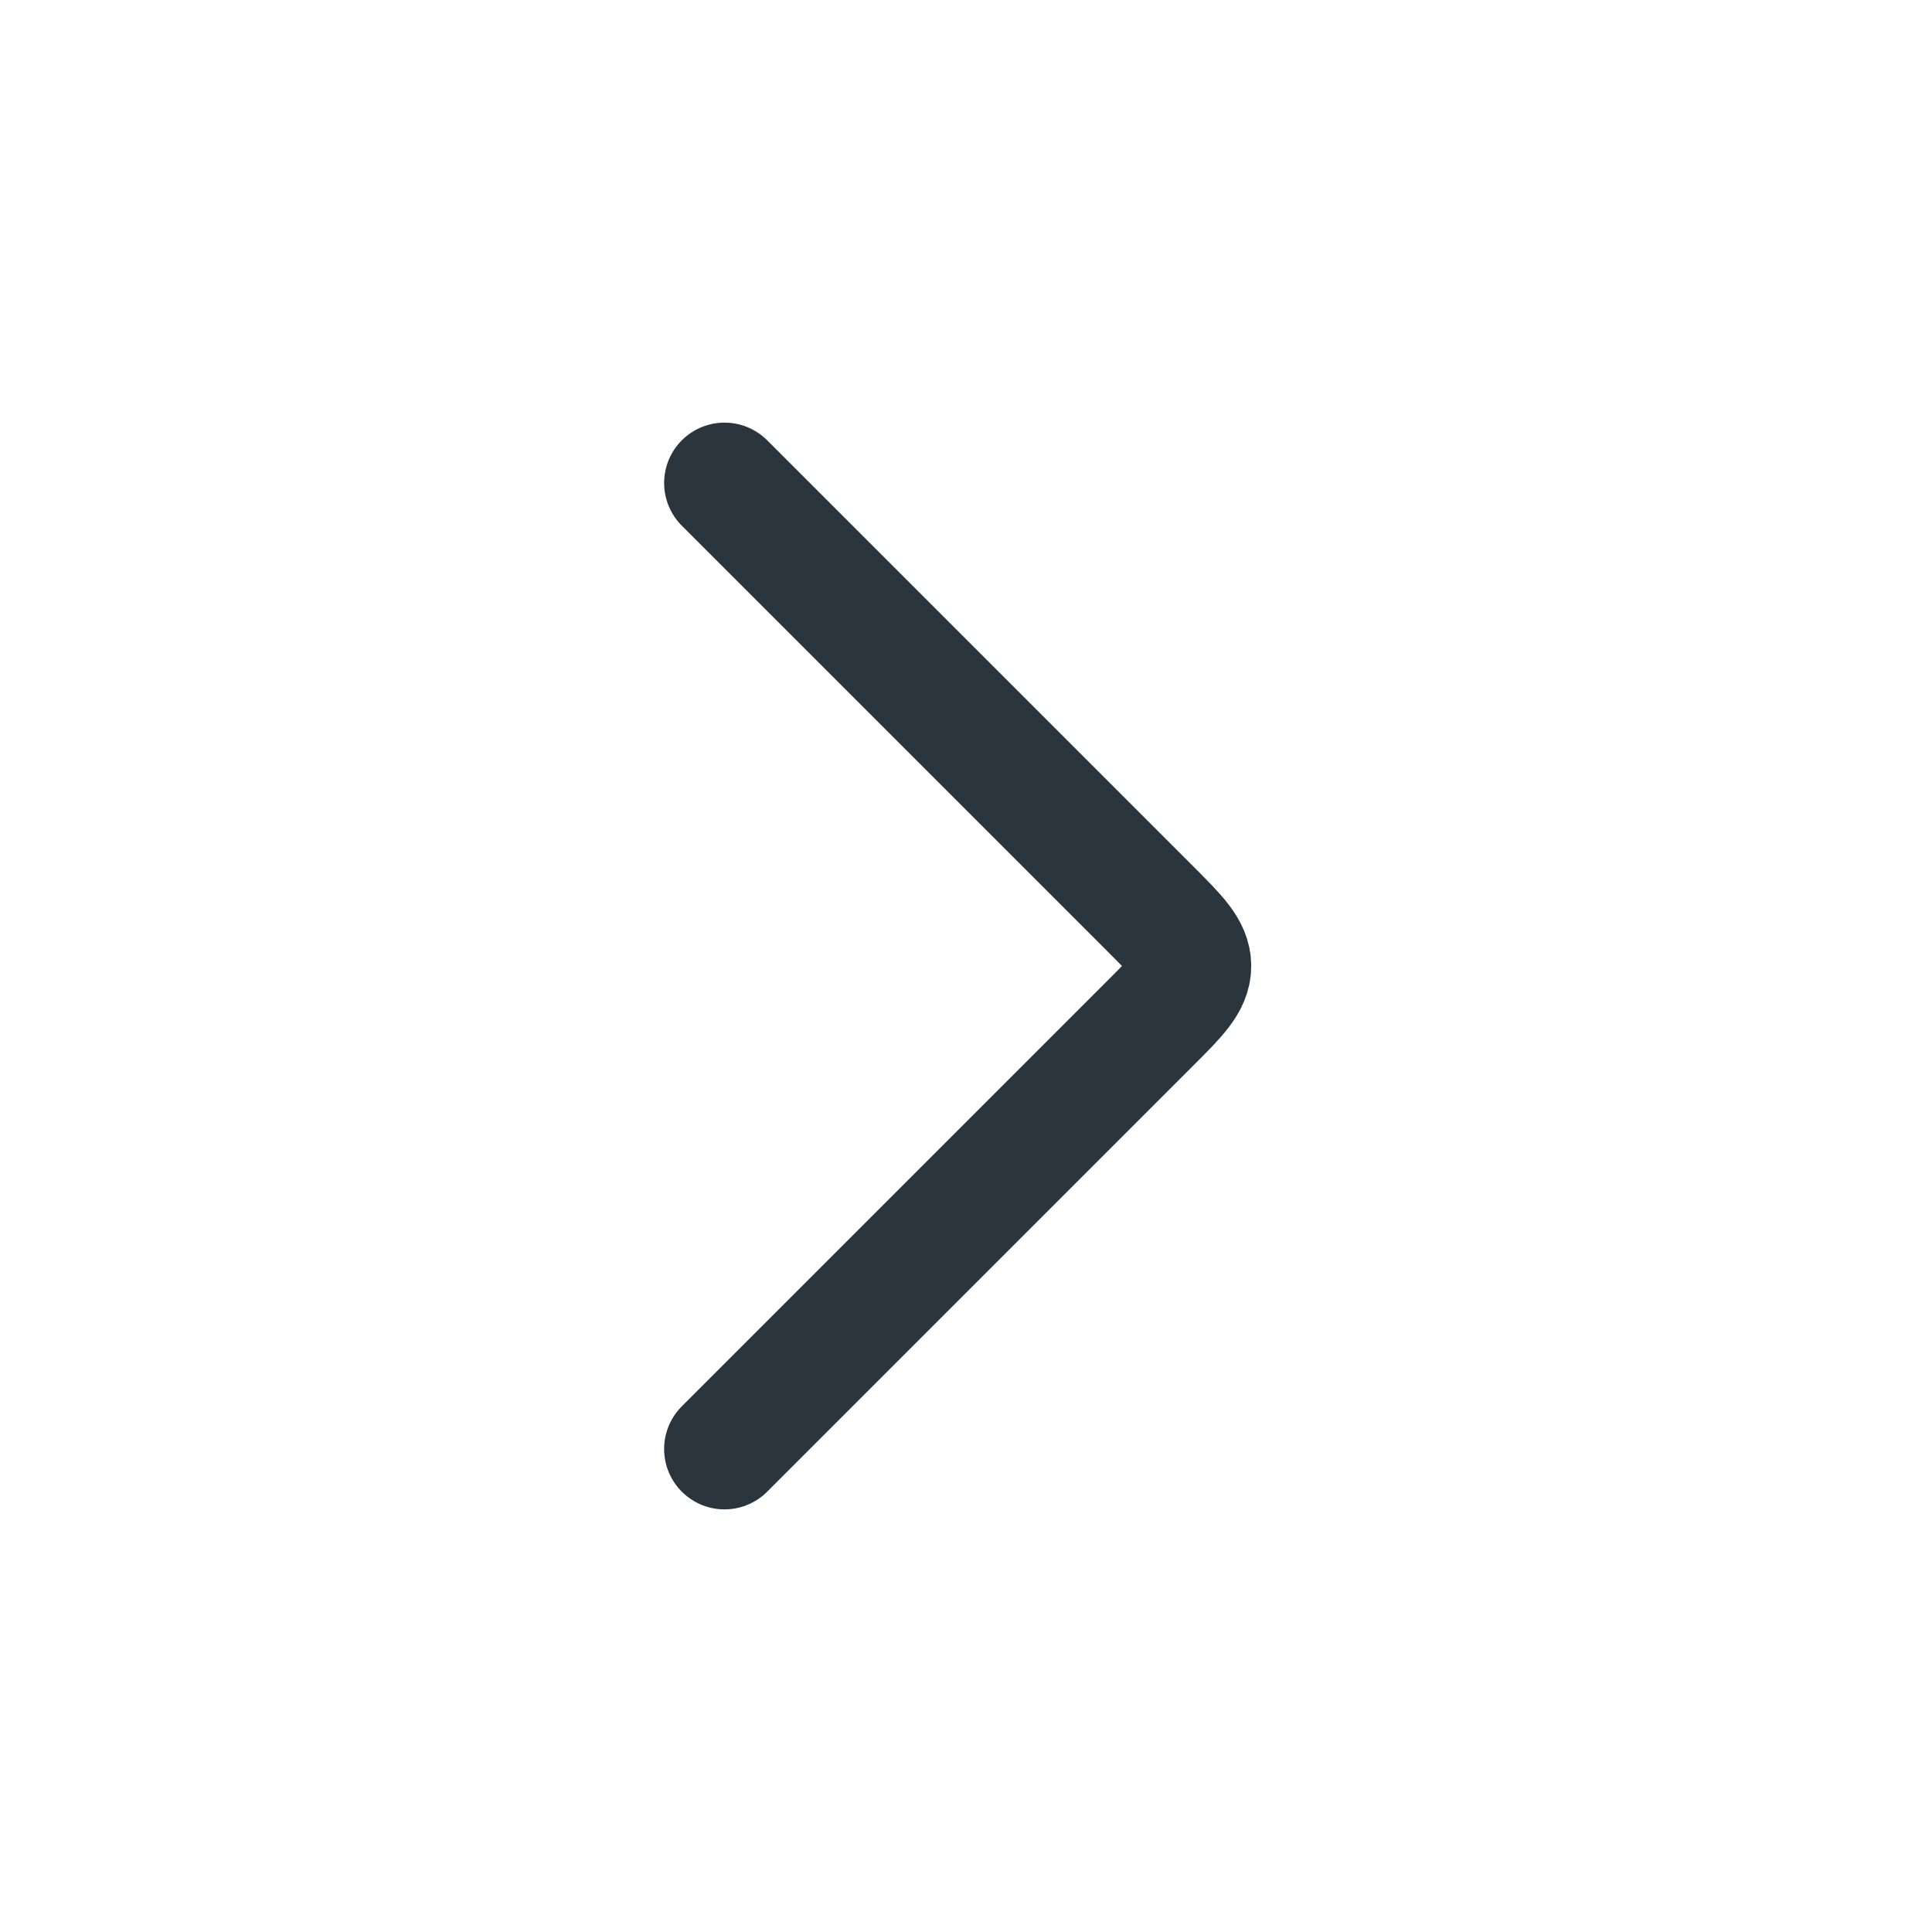
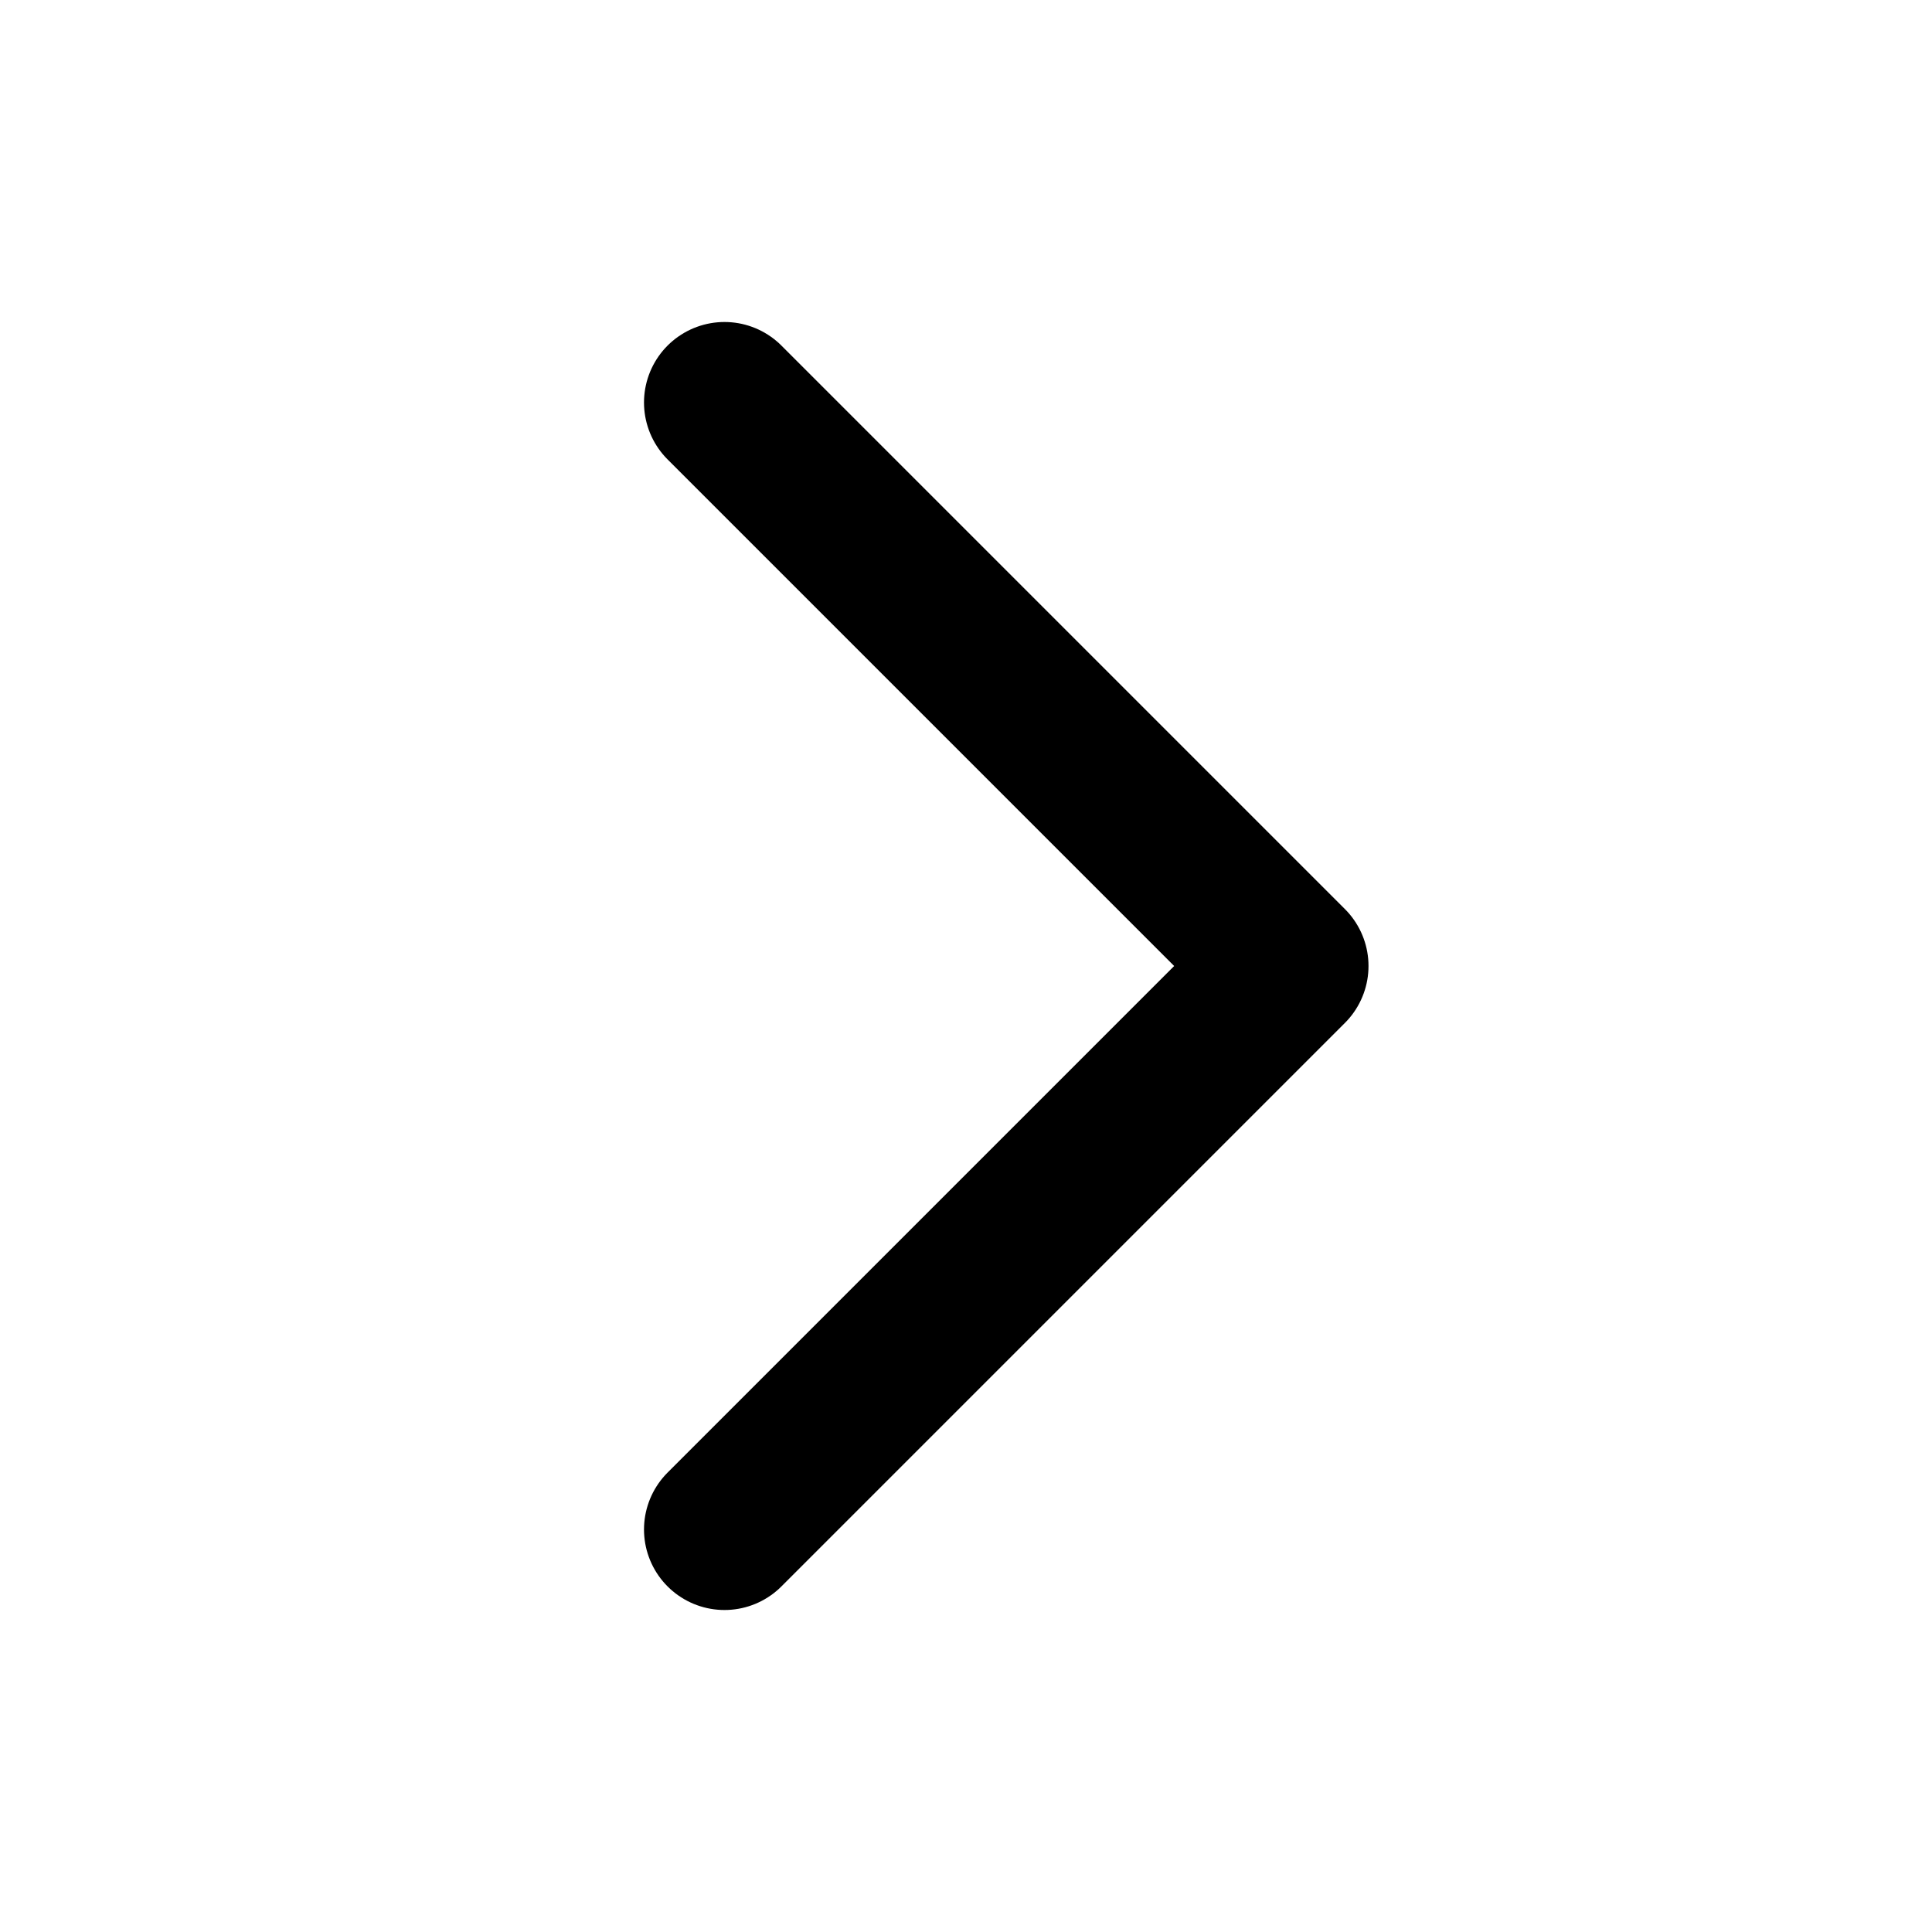
- <svg xmlns="http://www.w3.org/2000/svg" fill="none" height="24" viewBox="0 0 24 24" width="24">
-   <path d="m9 18 5.293-5.293c.333-.333.5-.5.5-.707s-.167-.374-.5-.707l-5.293-5.293" stroke="#2a353d" stroke-linecap="round" stroke-linejoin="round" stroke-width="1.5" />
+ <svg xmlns="http://www.w3.org/2000/svg" class="w-6 h-6 text-gray-800 dark:text-white" aria-hidden="true" width="24" height="24" fill="none" viewBox="0 0 24 24">
+   <path stroke="currentColor" stroke-linecap="round" stroke-linejoin="round" stroke-width="2" d="m9 5 7 7-7 7" />
</svg>
